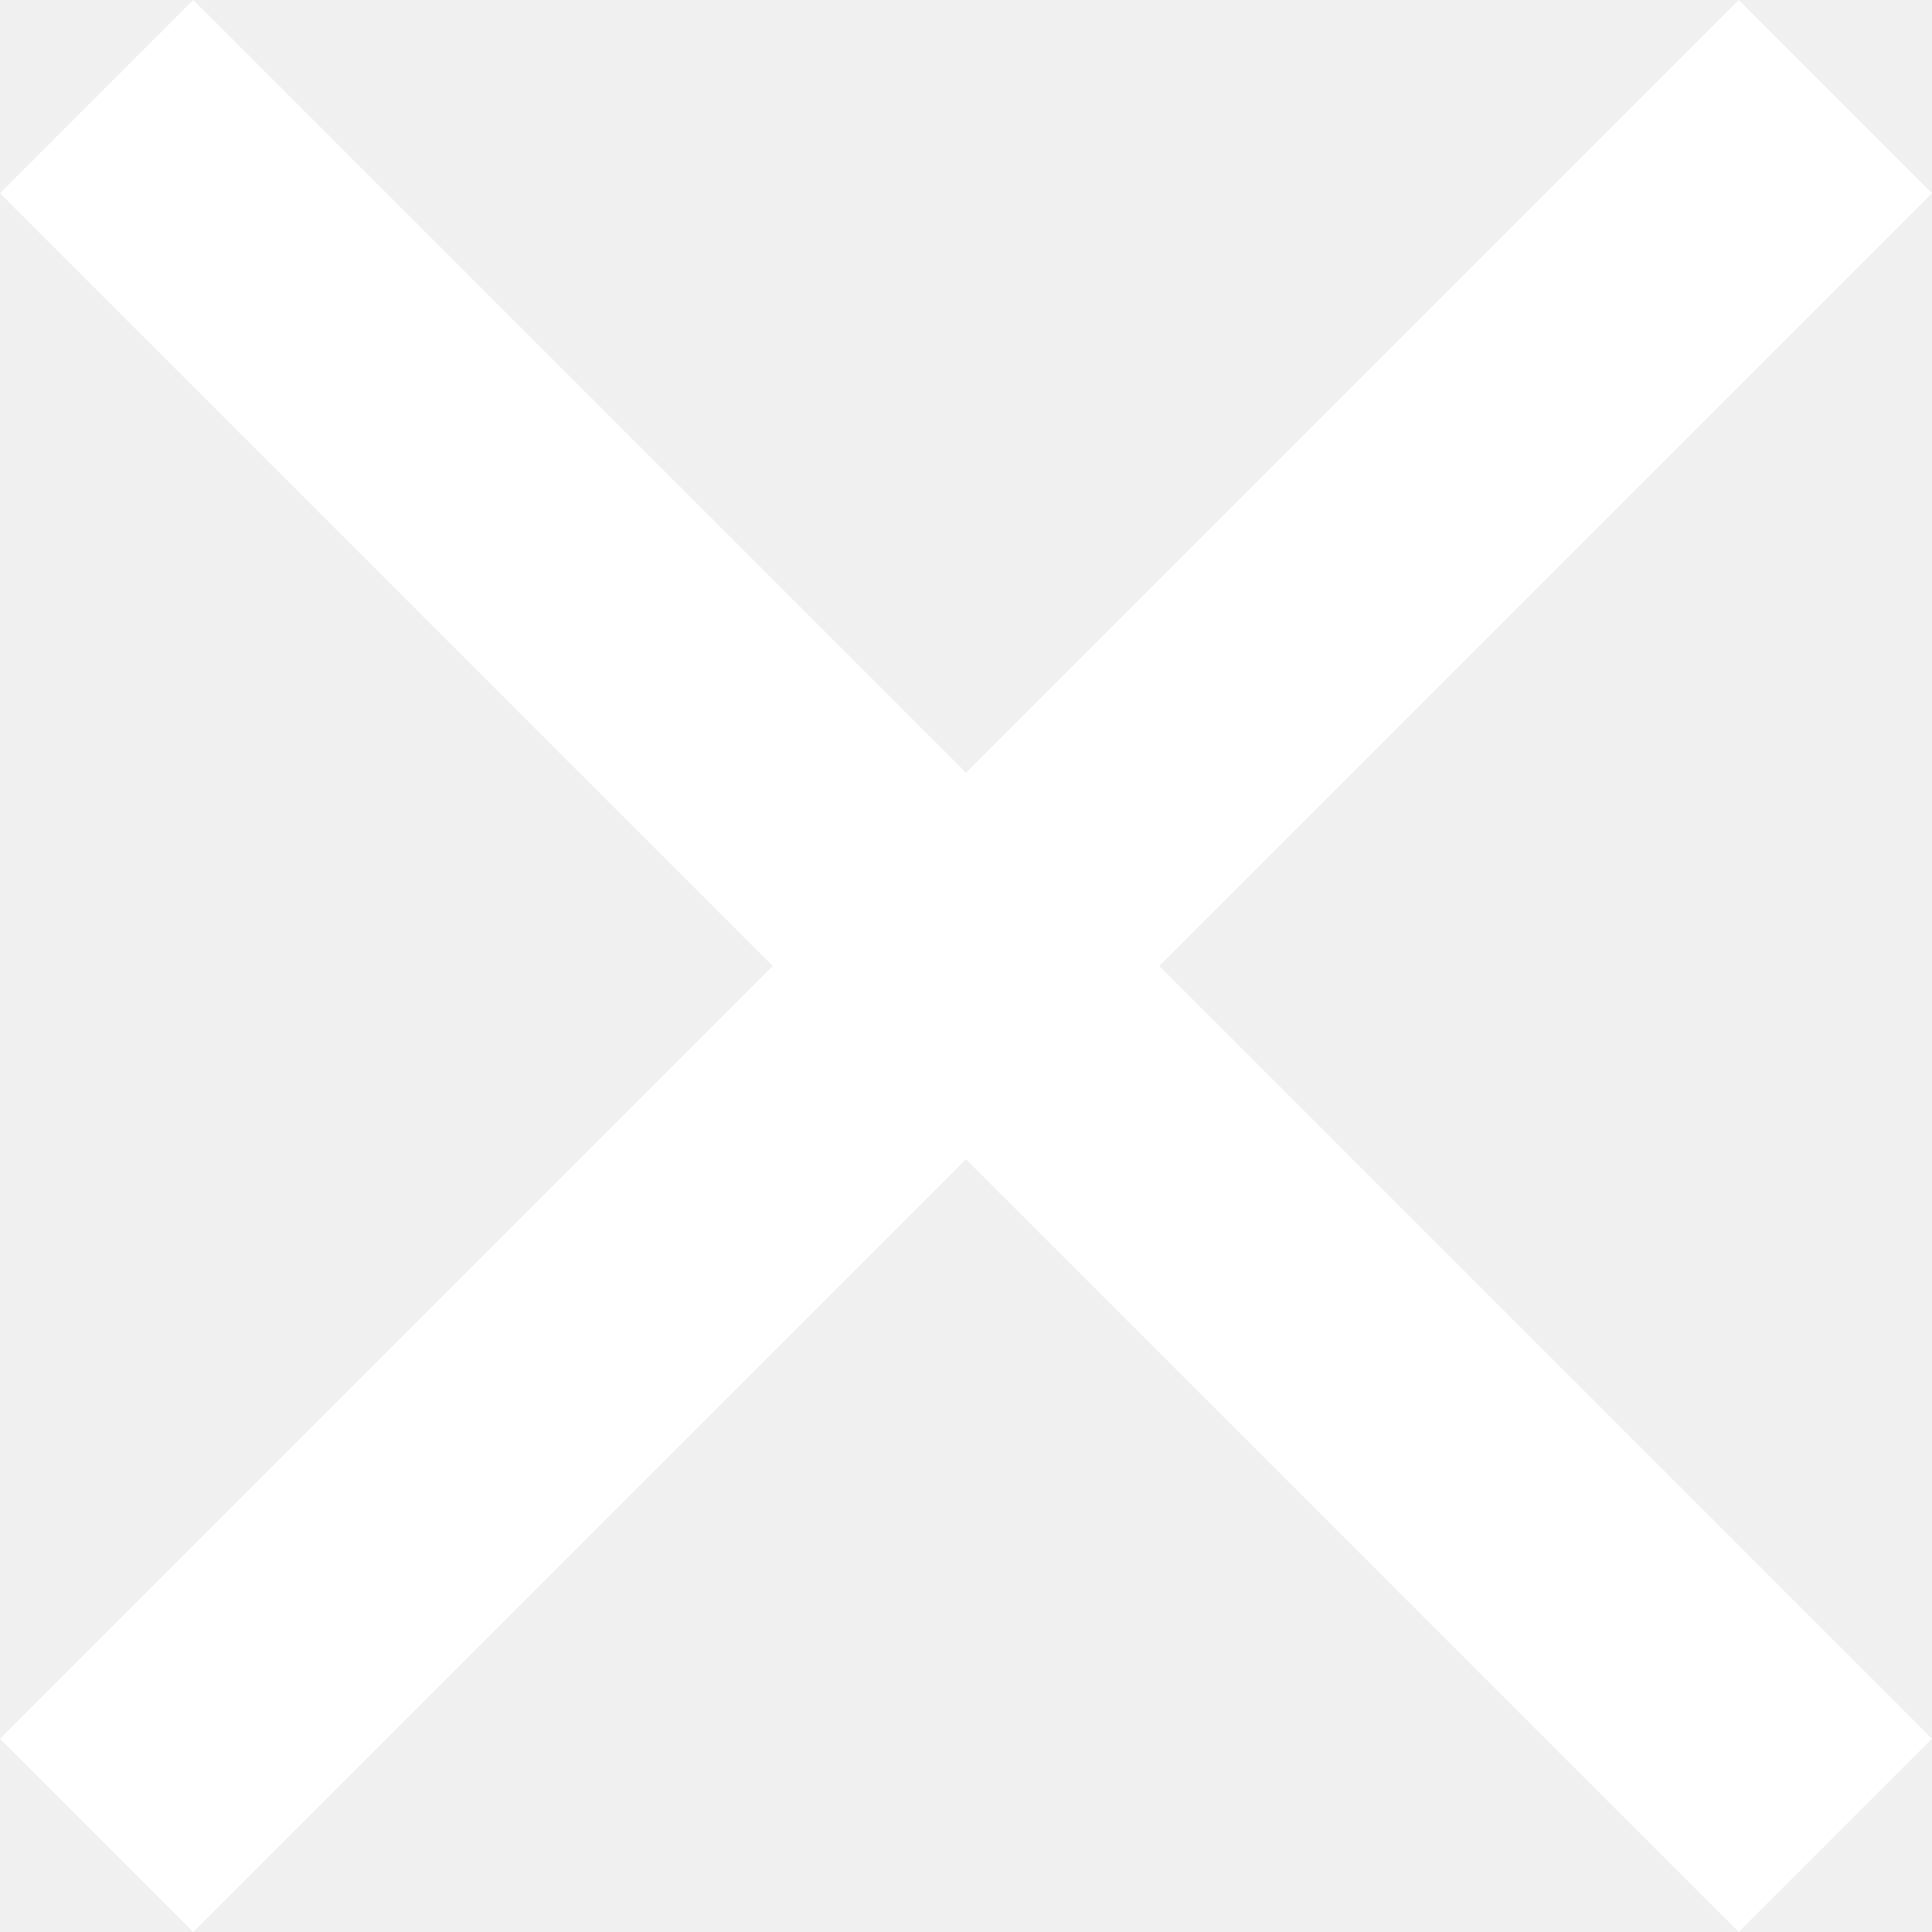
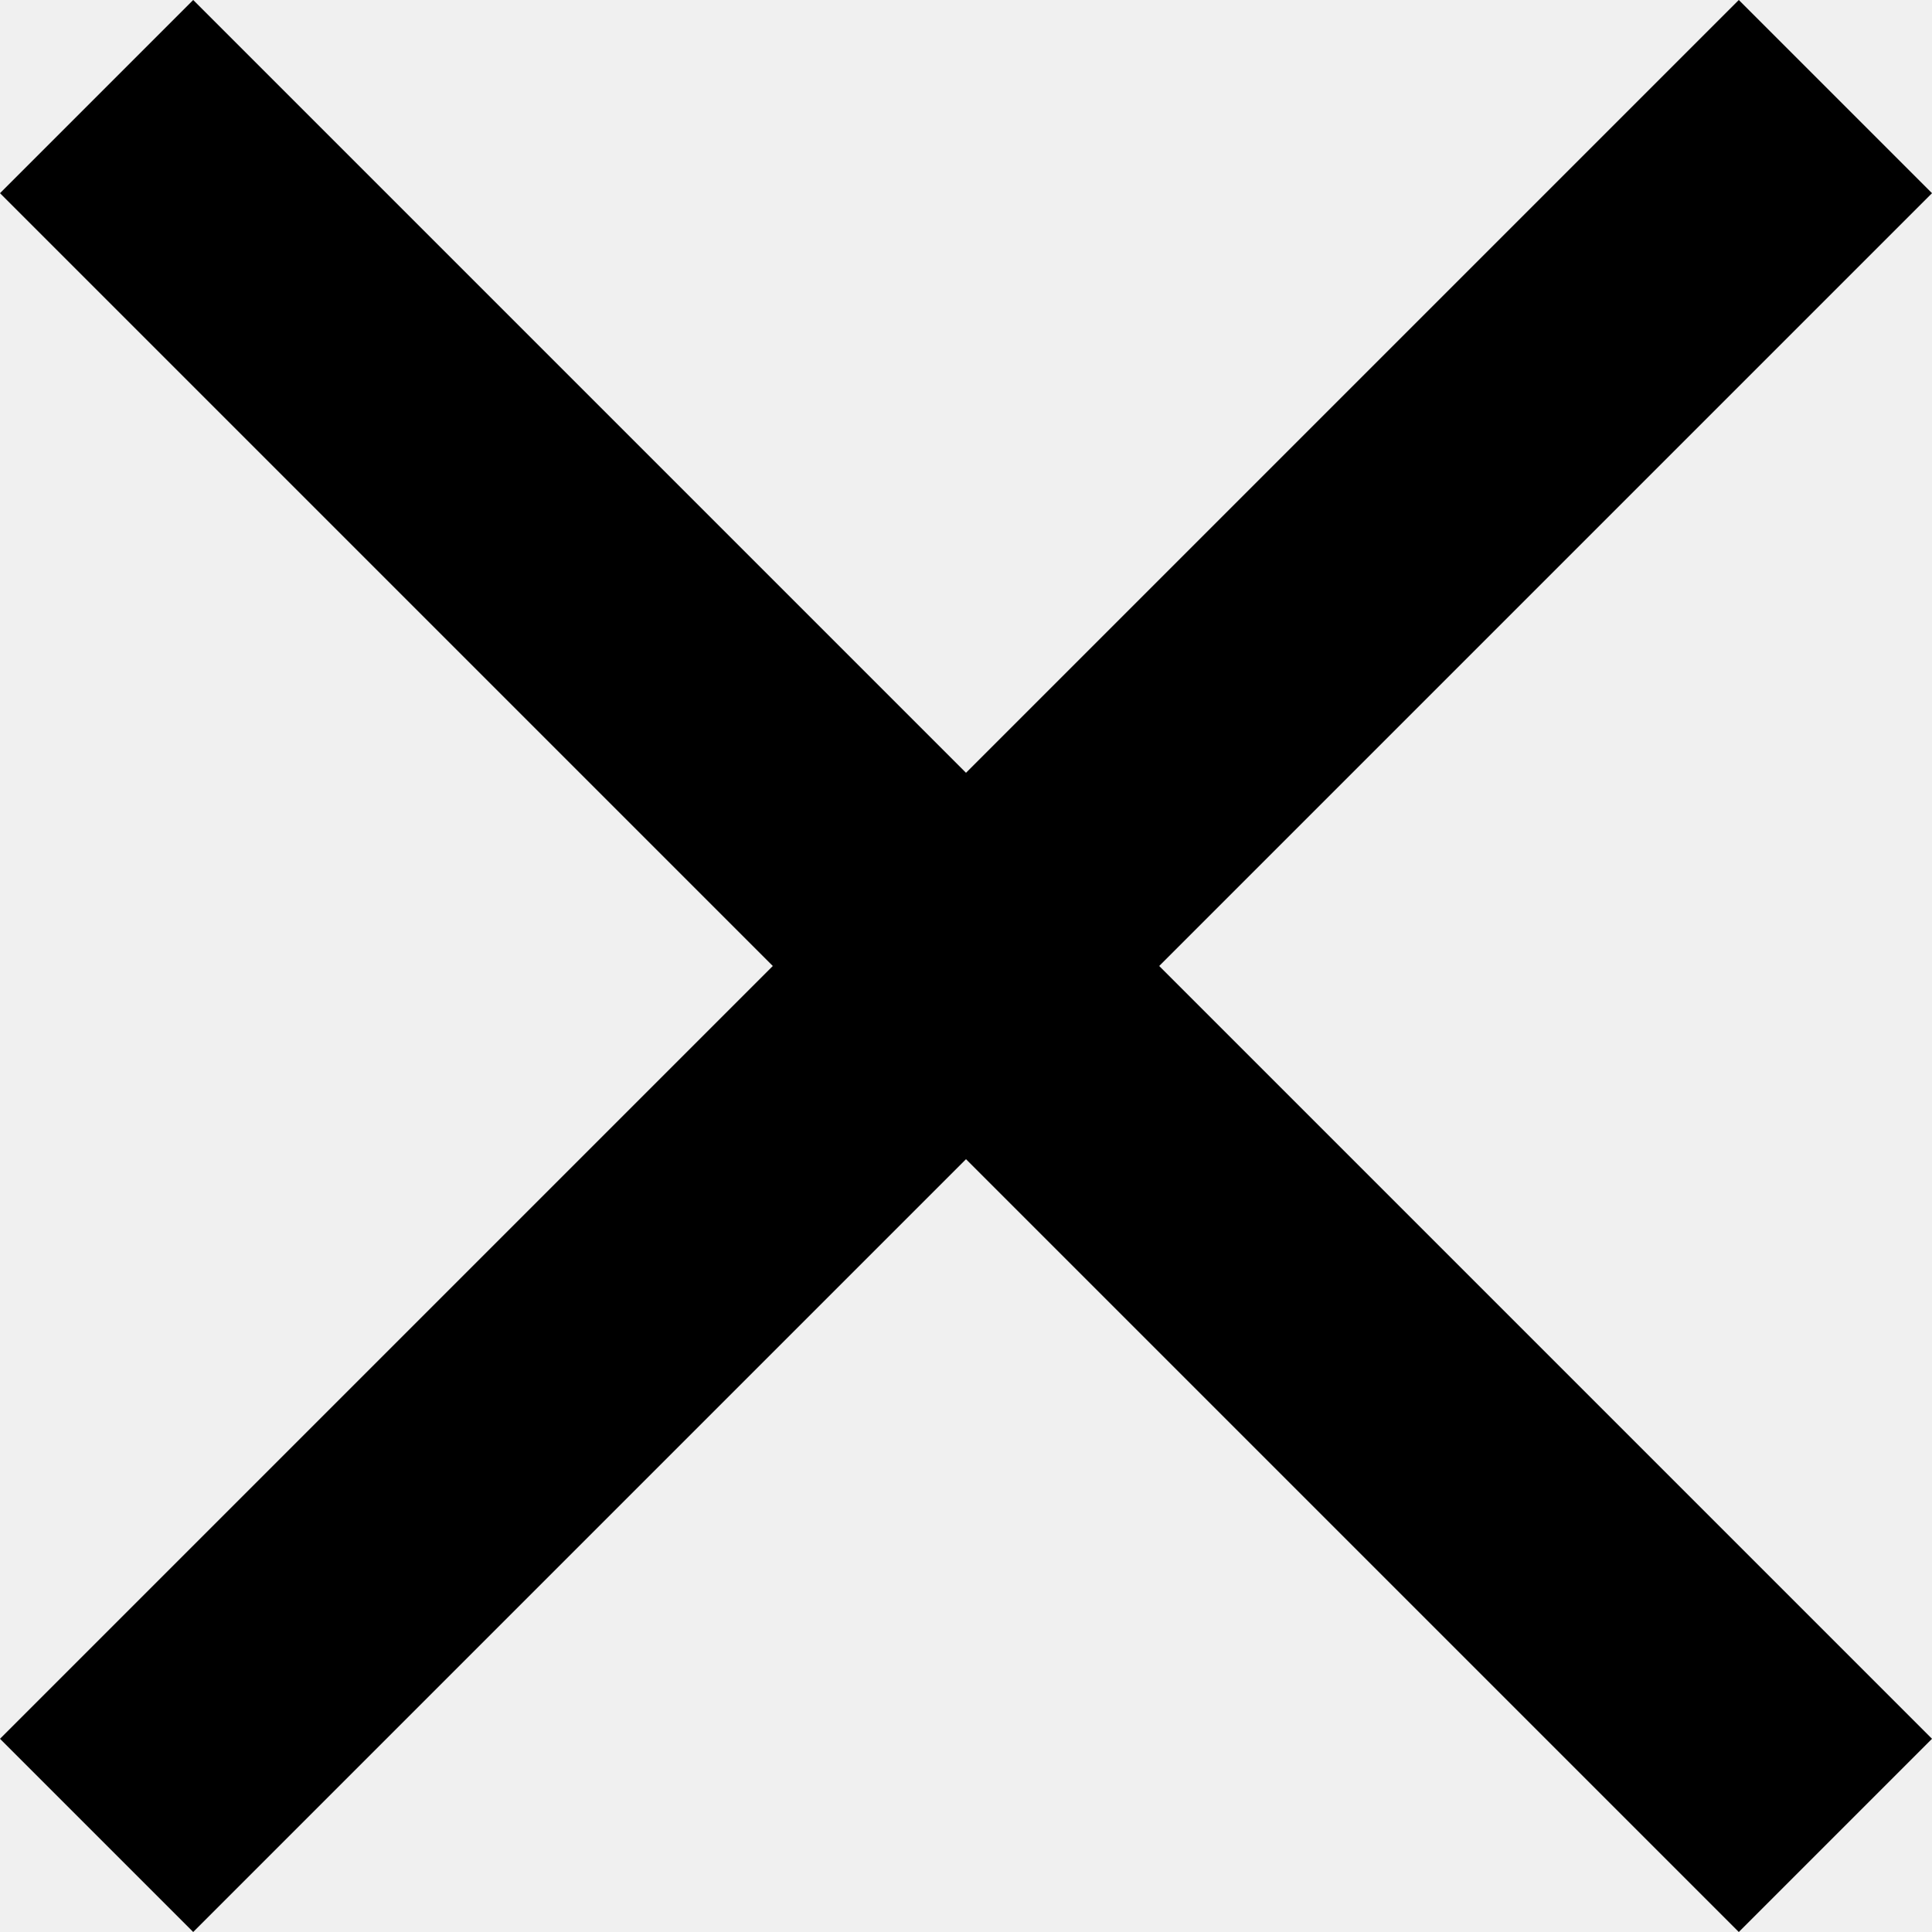
<svg xmlns="http://www.w3.org/2000/svg" width="32" height="32" viewBox="0 0 32 32" fill="none">
-   <path d="M32 28.8L19.2 16L32 3.2L28.8 0L16 12.8L3.2 0L0 3.2L12.8 16L0 28.8L3.2 32L16 19.2L28.8 32L32 28.8Z" fill="white" />
+   <path d="M32 28.8L19.2 16L32 3.2L28.8 0L16 12.8L3.2 0L0 3.2L12.8 16L0 28.8L3.2 32L16 19.2L28.8 32L32 28.8Z" fill="black" />
</svg>
